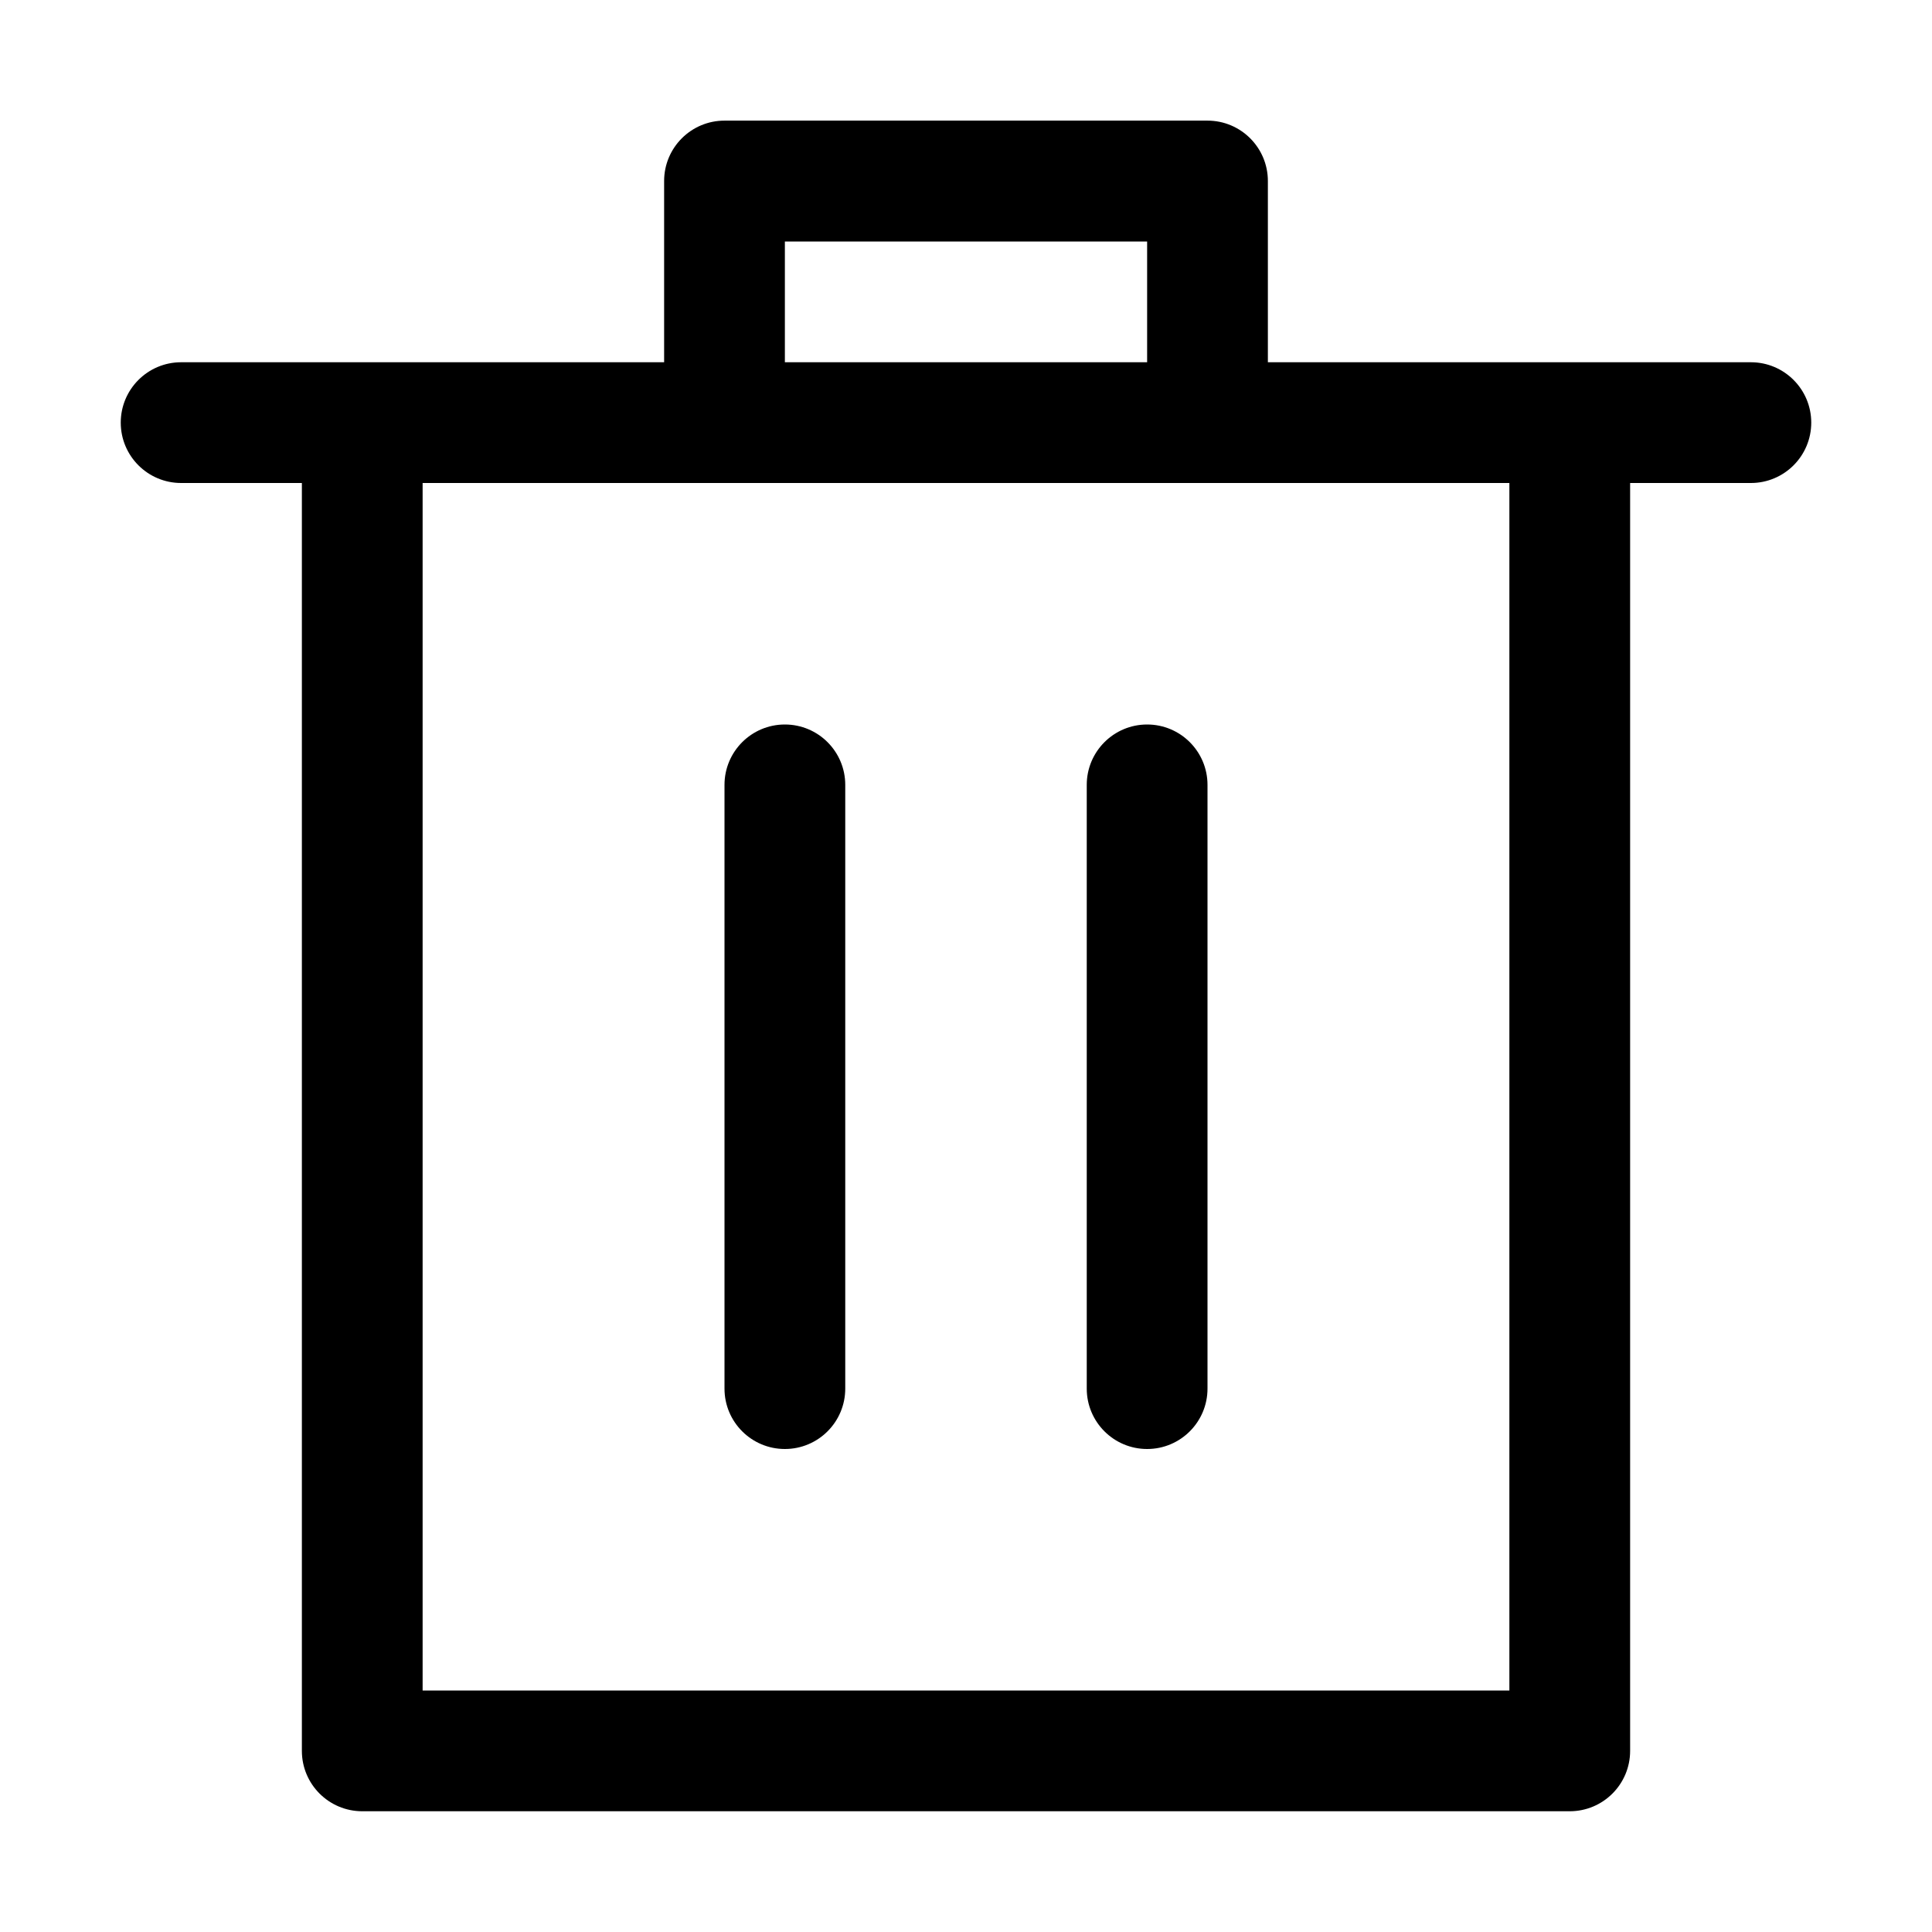
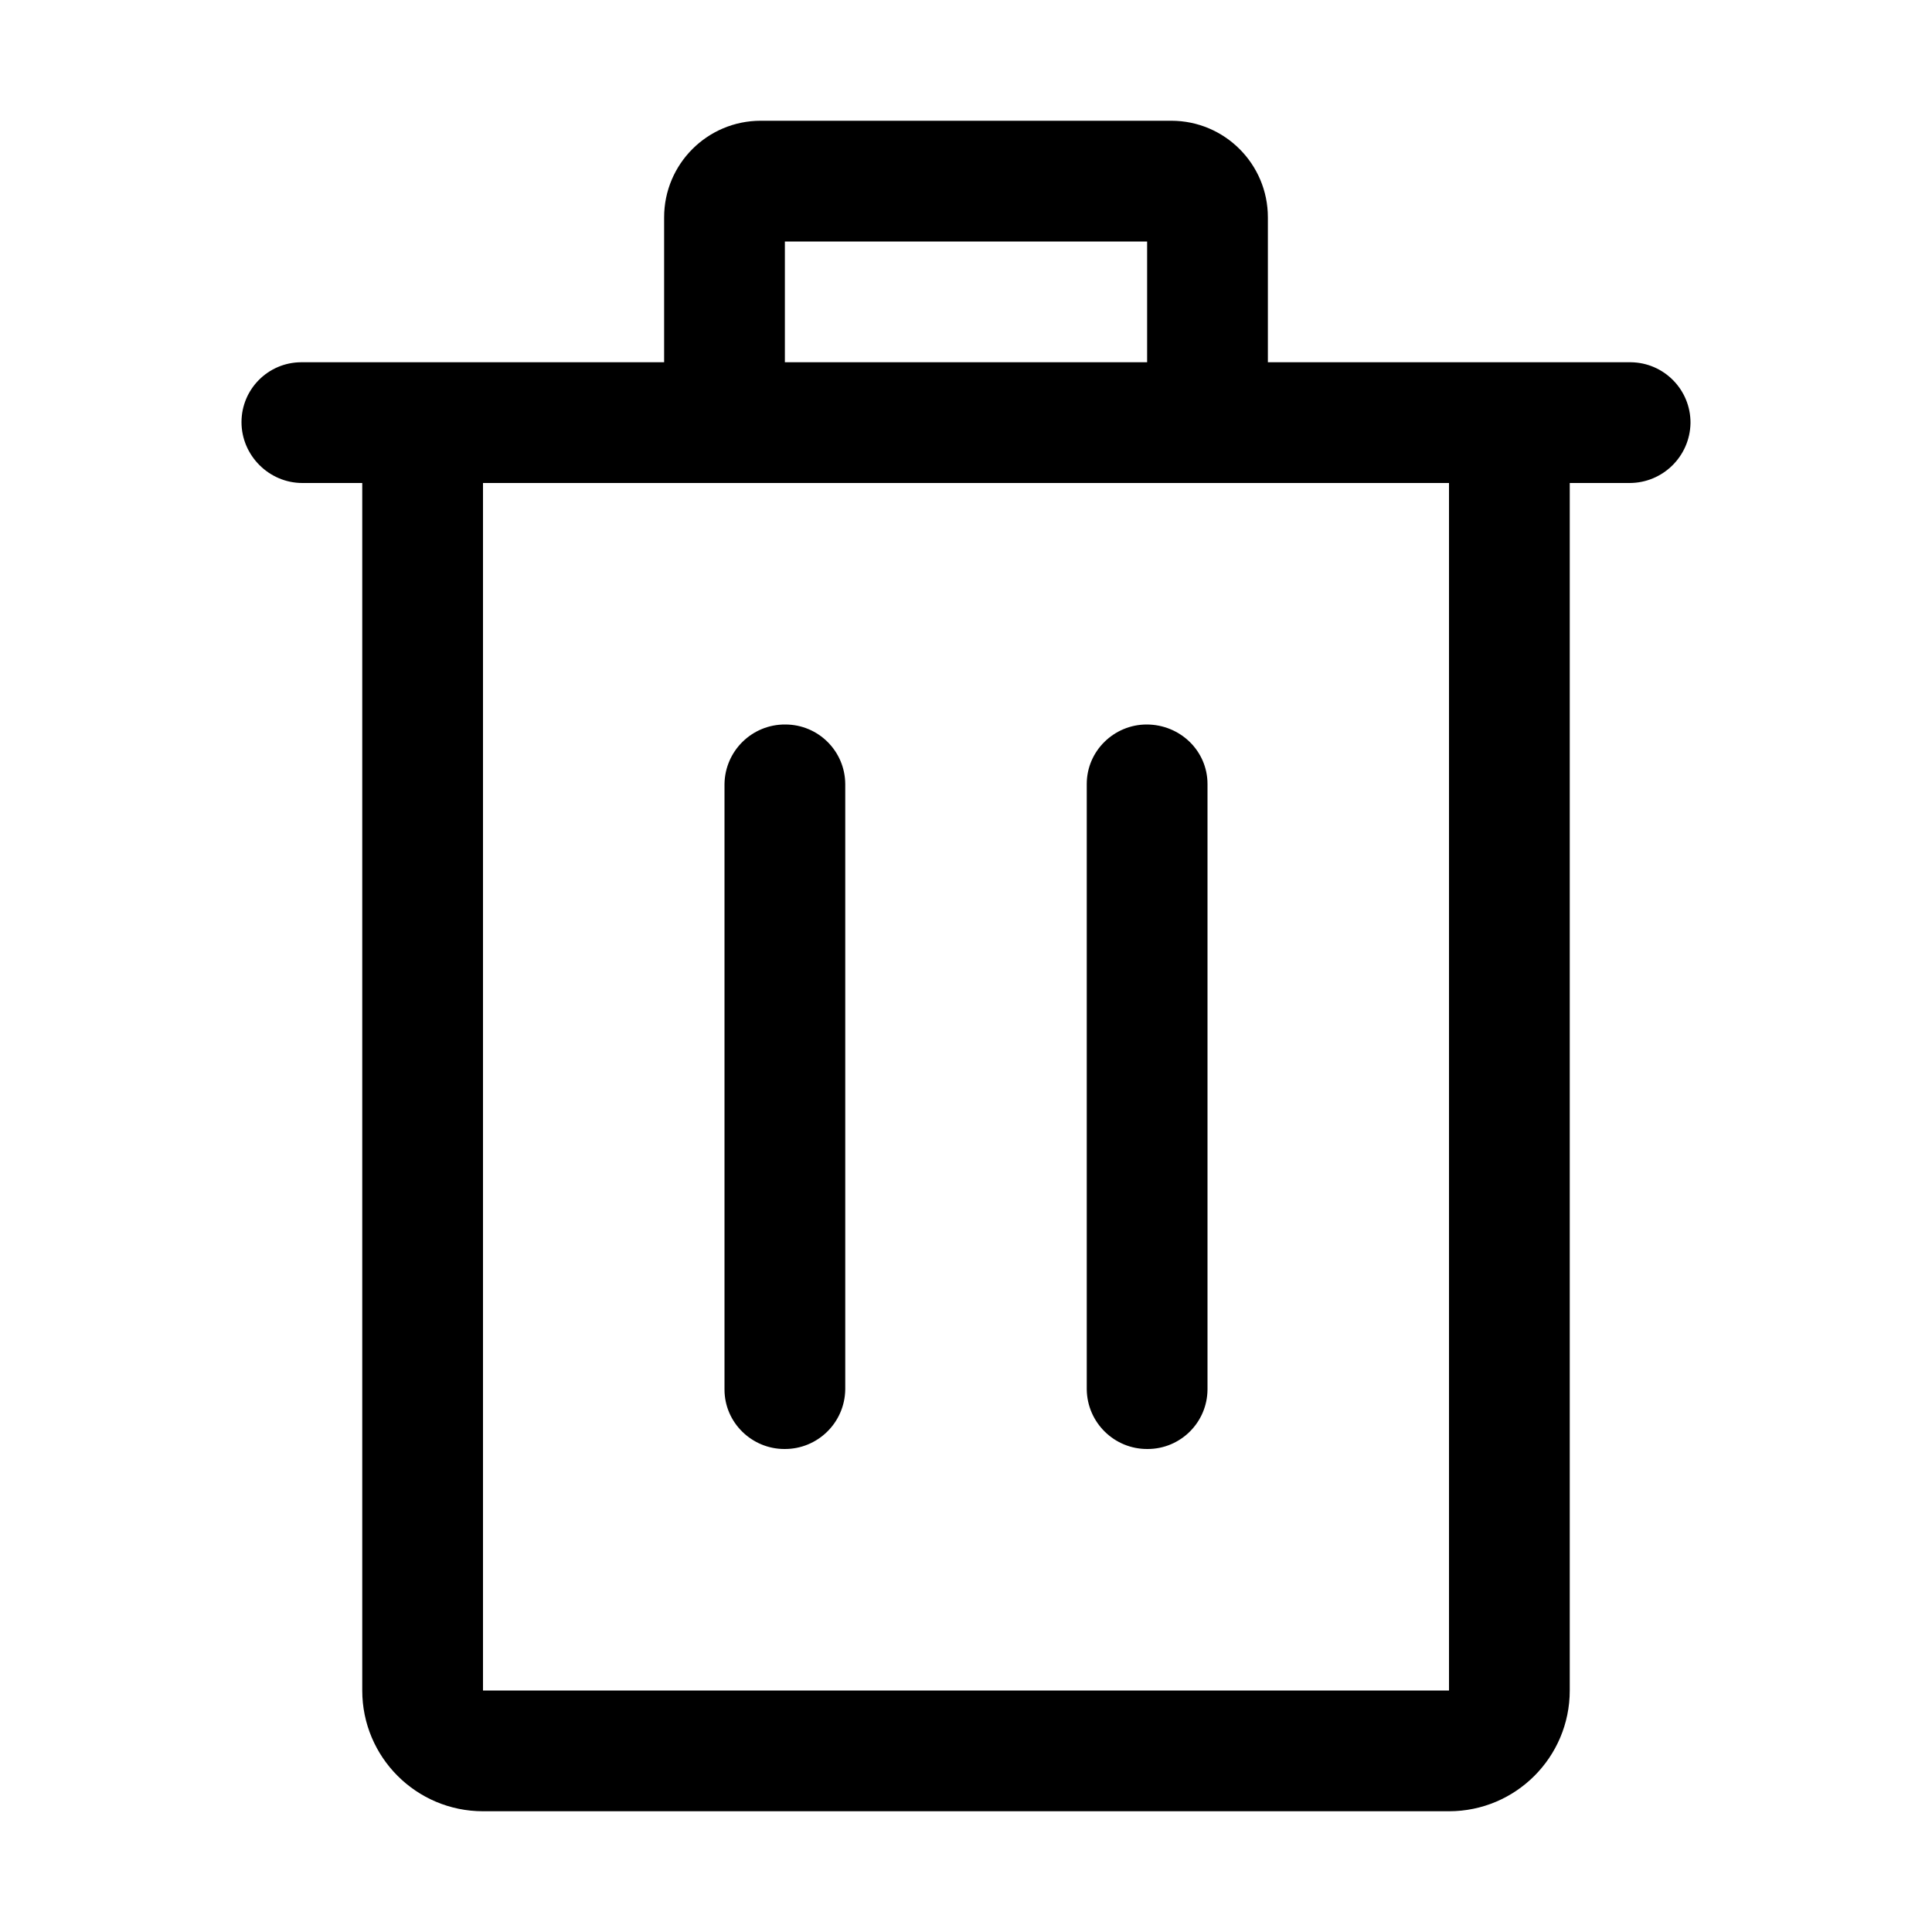
- <svg xmlns="http://www.w3.org/2000/svg" viewBox="0 0 1024 1024">
-   <path fill="currentColor" d="M160 256H96a32 32 0 0 1 0-64h256V95.936a32 32 0 0 1 32-32h256a32 32 0 0 1 32 32V192h256a32 32 0 1 1 0 64h-64v672a32 32 0 0 1-32 32H192a32 32 0 0 1-32-32zm448-64v-64H416v64zM224 896h576V256H224zm192-128a32 32 0 0 1-32-32V416a32 32 0 0 1 64 0v320a32 32 0 0 1-32 32m192 0a32 32 0 0 1-32-32V416a32 32 0 0 1 64 0v320a32 32 0 0 1-32 32" />
+ <svg xmlns="http://www.w3.org/2000/svg" viewBox="0 0 16 16">
+   <path fill="currentColor" d="M13.506 3H10.5V1.8a.8.8 0 0 0-.8-.8H6.3a.8.8 0 0 0-.8.8V3H2.494A.496.496 0 0 0 2 3.496c0 .276.228.504.504.504H3v10a1 1 0 0 0 1 1h8a1 1 0 0 0 1-1V4h.496A.505.505 0 0 0 14 3.504.5.5 0 0 0 13.506 3M9.5 3h-3V2h3zM4 14V4h8v10zm2-7.507v5.014c0 .276.228.493.496.493A.5.5 0 0 0 7 11.507V6.493A.496.496 0 0 0 6.504 6 .5.5 0 0 0 6 6.493m3 5.014V6.493C9 6.217 9.228 6 9.496 6c.276 0 .504.217.504.493v5.014a.496.496 0 0 1-.496.493.5.5 0 0 1-.504-.493" />
</svg>
